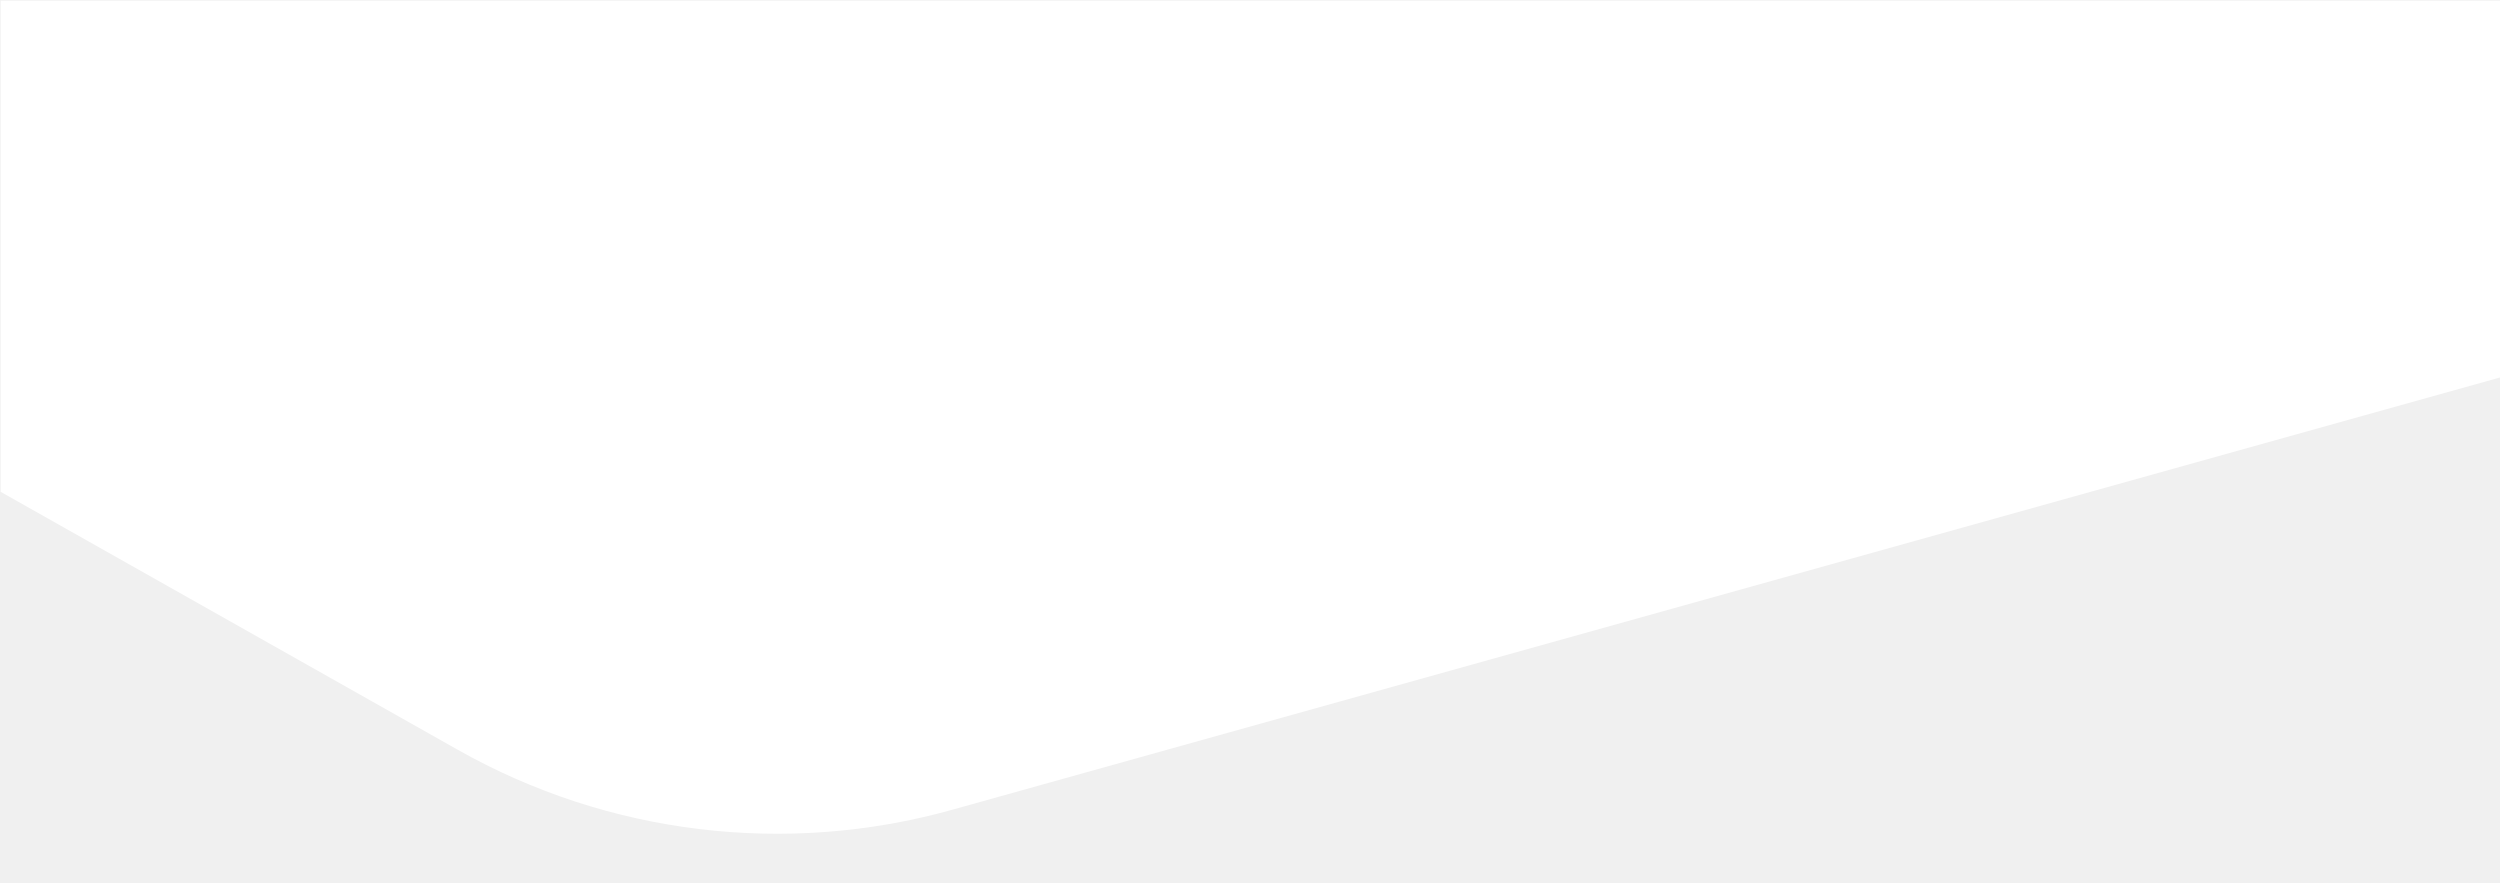
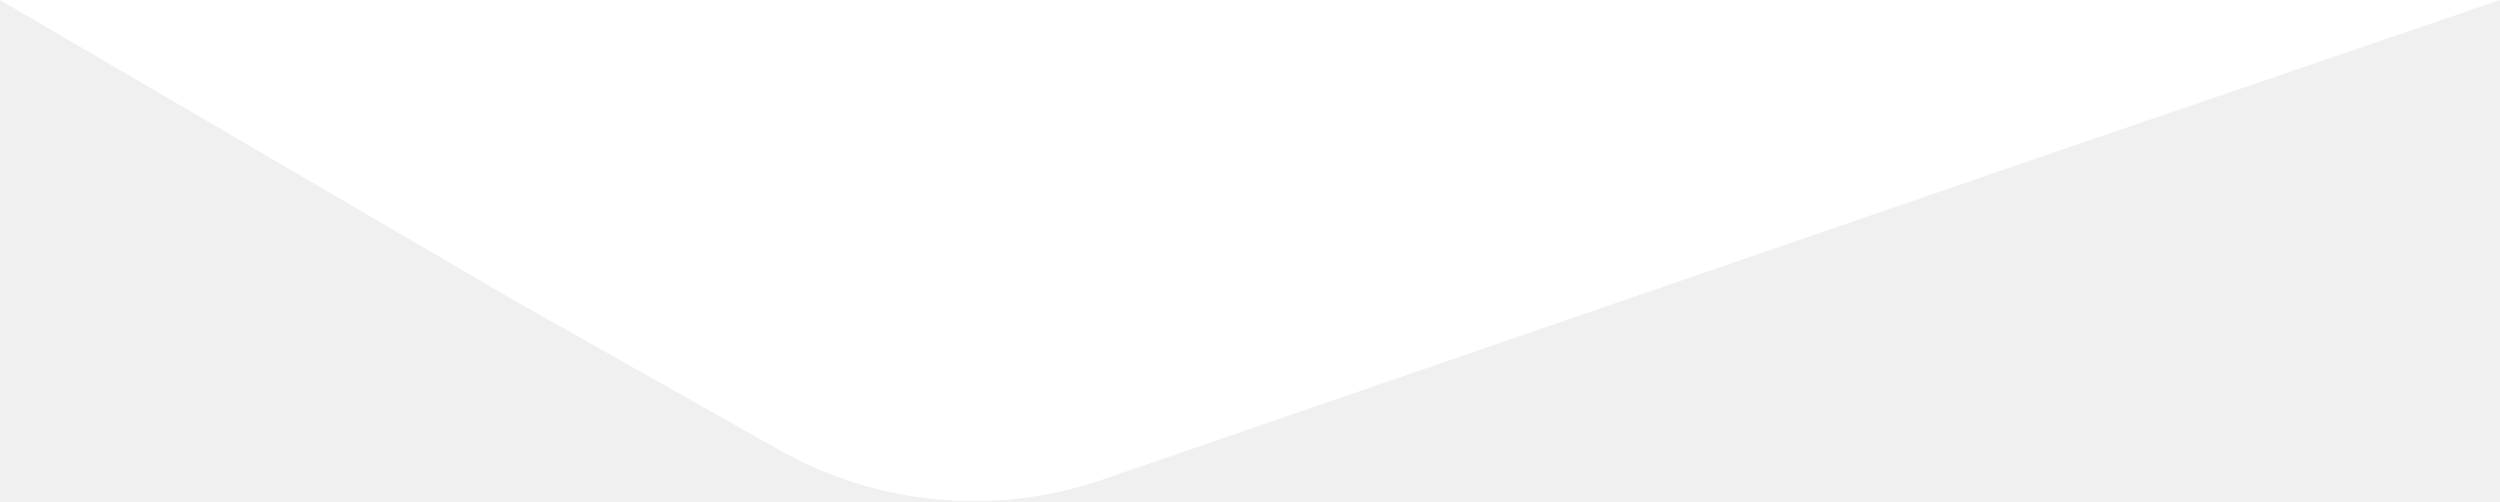
- <svg xmlns="http://www.w3.org/2000/svg" width="1924" height="679" viewBox="0 0 1924 679" fill="none">
-   <path d="M352.446 577.11L0.5 378.5V0.5H1924V290.5L732.678 623.231C604.836 658.936 468.044 642.344 352.446 577.11Z" fill="white" />
+ <svg xmlns="http://www.w3.org/2000/svg" width="3156" height="633" viewBox="0 0 3156 633" fill="none">
+   <path d="M983.71 568.012L647 378L0 0H3156L2570.5 200L1392.09 605.371C1256.88 651.881 1108.23 638.283 983.71 568.012Z" fill="white" />
</svg>
